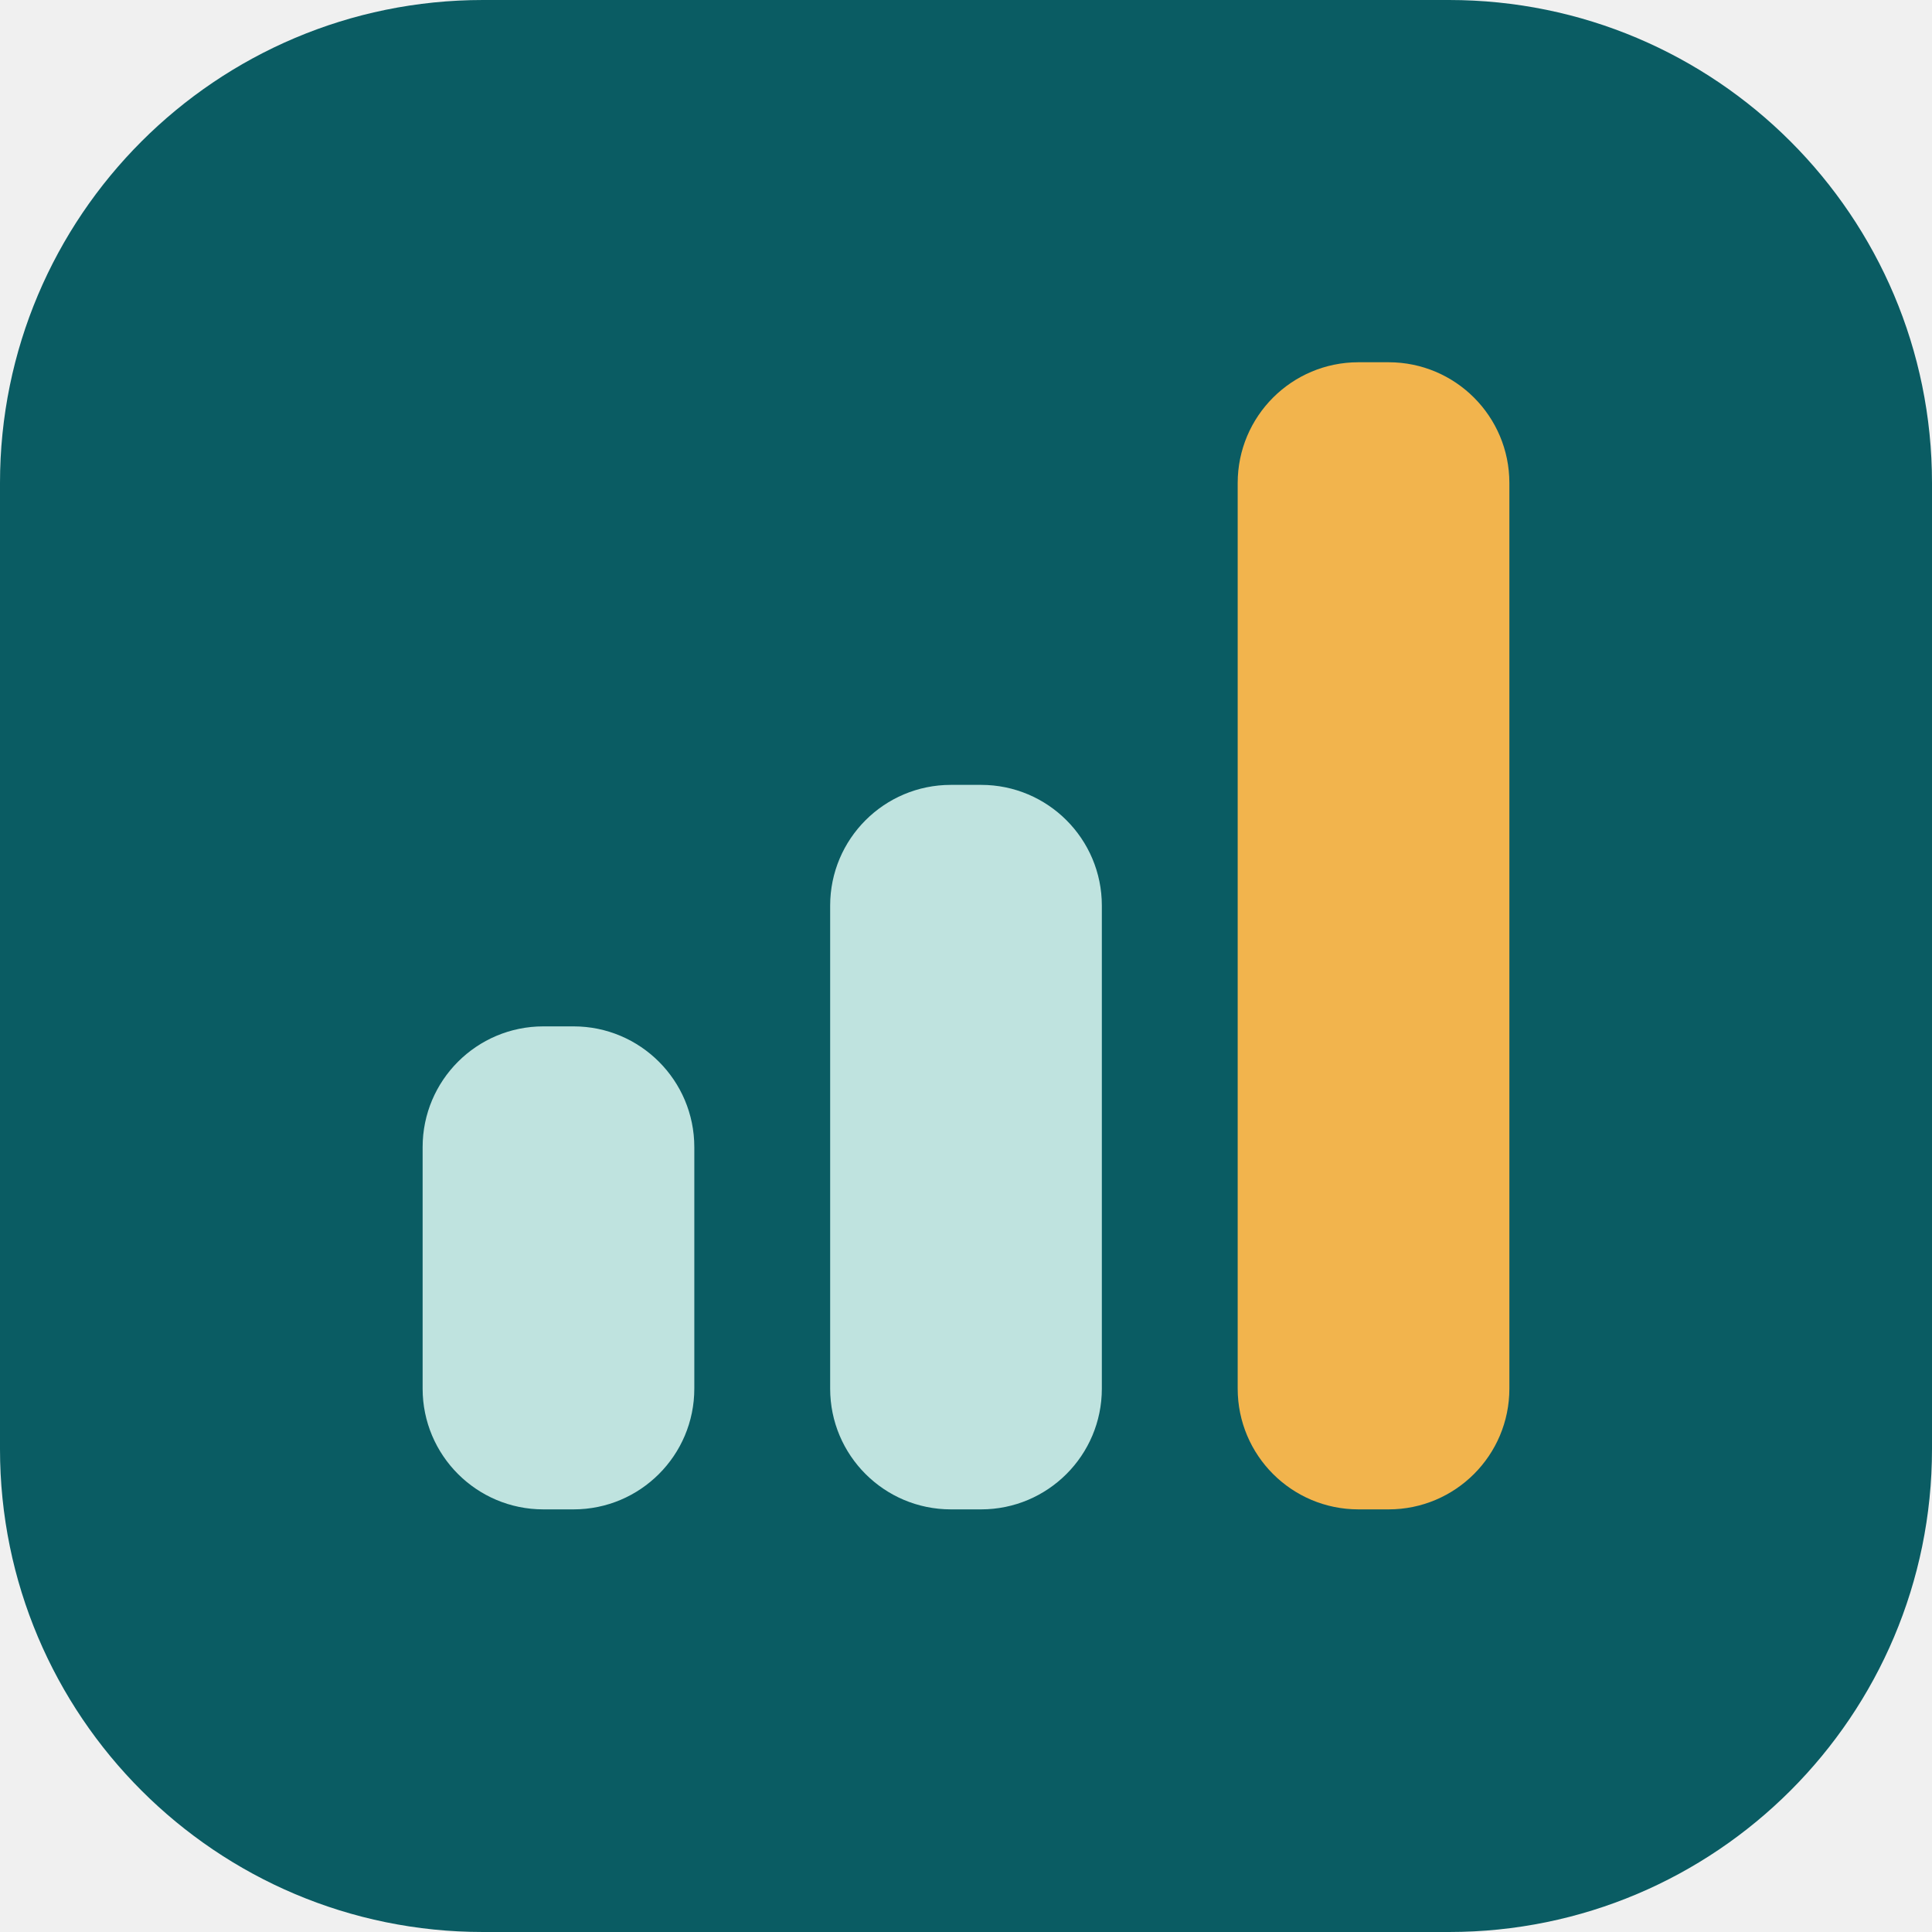
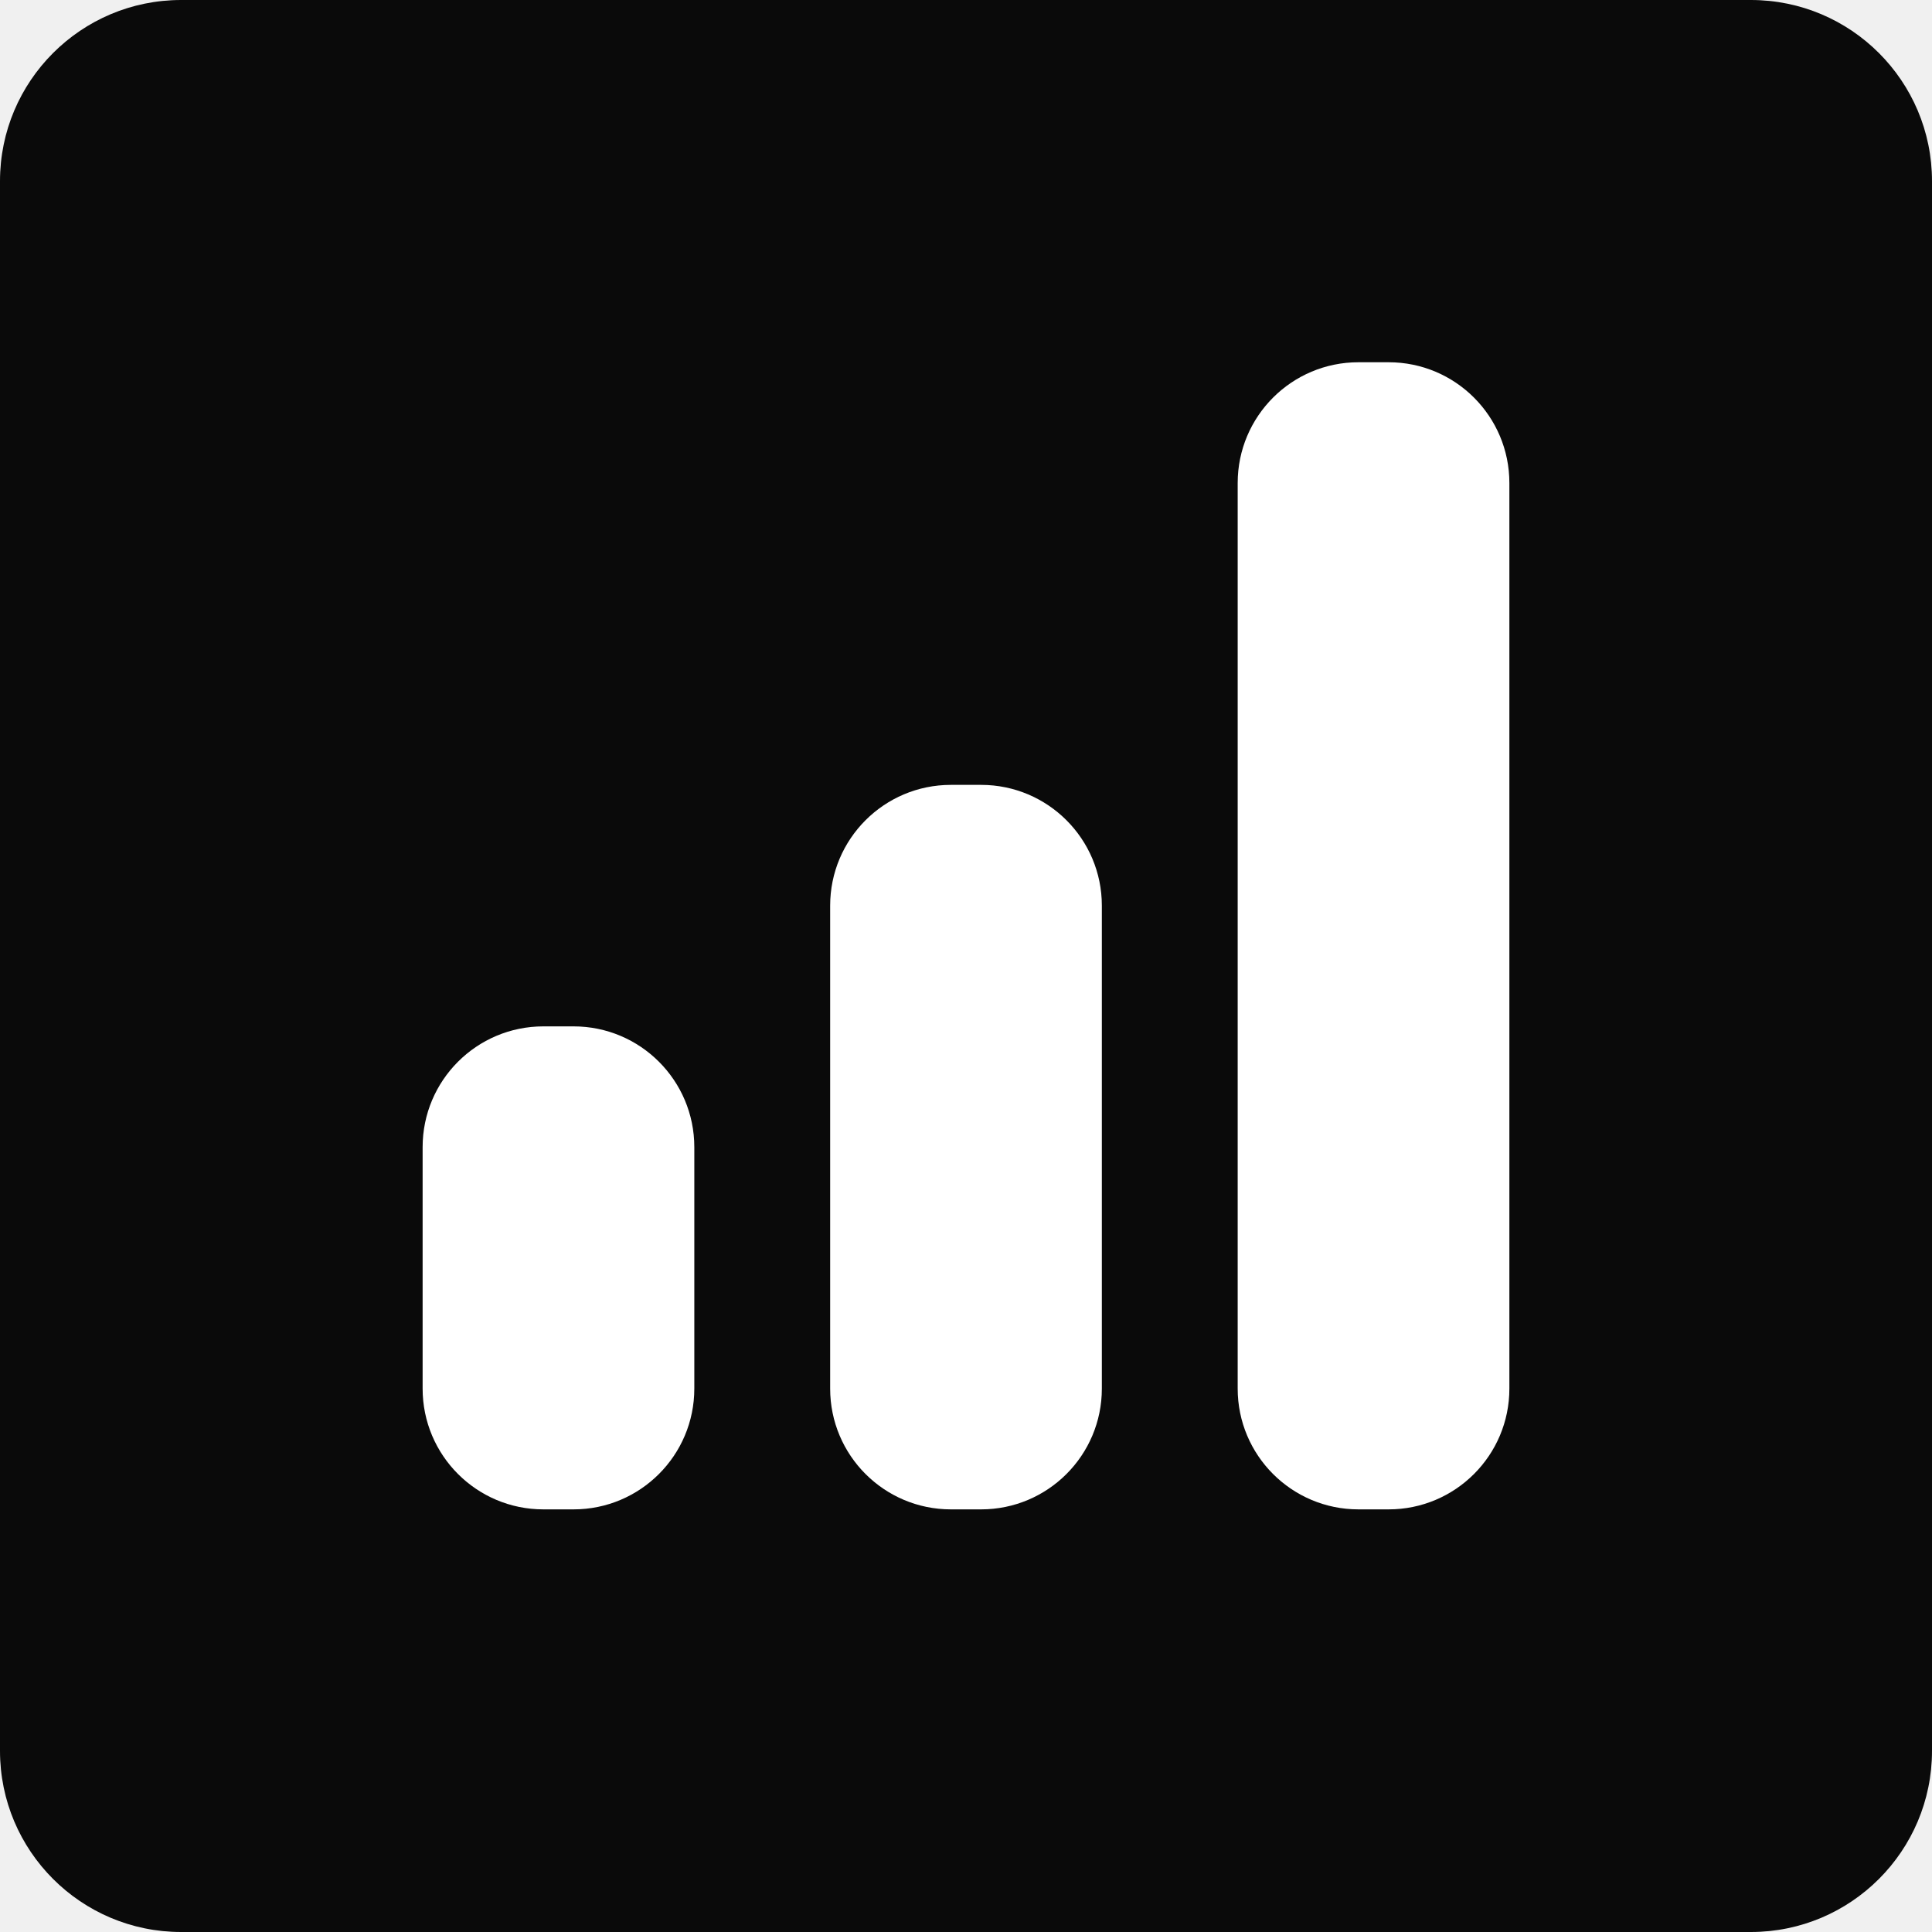
<svg xmlns="http://www.w3.org/2000/svg" viewBox="0 0 32 32">
-   <rect width="32" height="32" rx="8" fill="#0a5c63" />
-   <rect x="7" y="17" width="4.5" height="8" rx="2" fill="#bfe3df" />
-   <rect x="13.75" y="13" width="4.5" height="12" rx="2" fill="#bfe3df" />
-   <rect x="20.5" y="6" width="4.5" height="19" rx="2" fill="#f2b44d" />
+   <rect width="32" height="32" rx="3" fill="#0a0a0a" />
+   <rect x="7" y="17" width="4.5" height="8" rx="2" fill="#fff" />
+   <rect x="13.75" y="13" width="4.5" height="12" rx="2" fill="#fff" />
+   <rect x="20.5" y="6" width="4.5" height="19" rx="2" fill="#fff" />
</svg>
